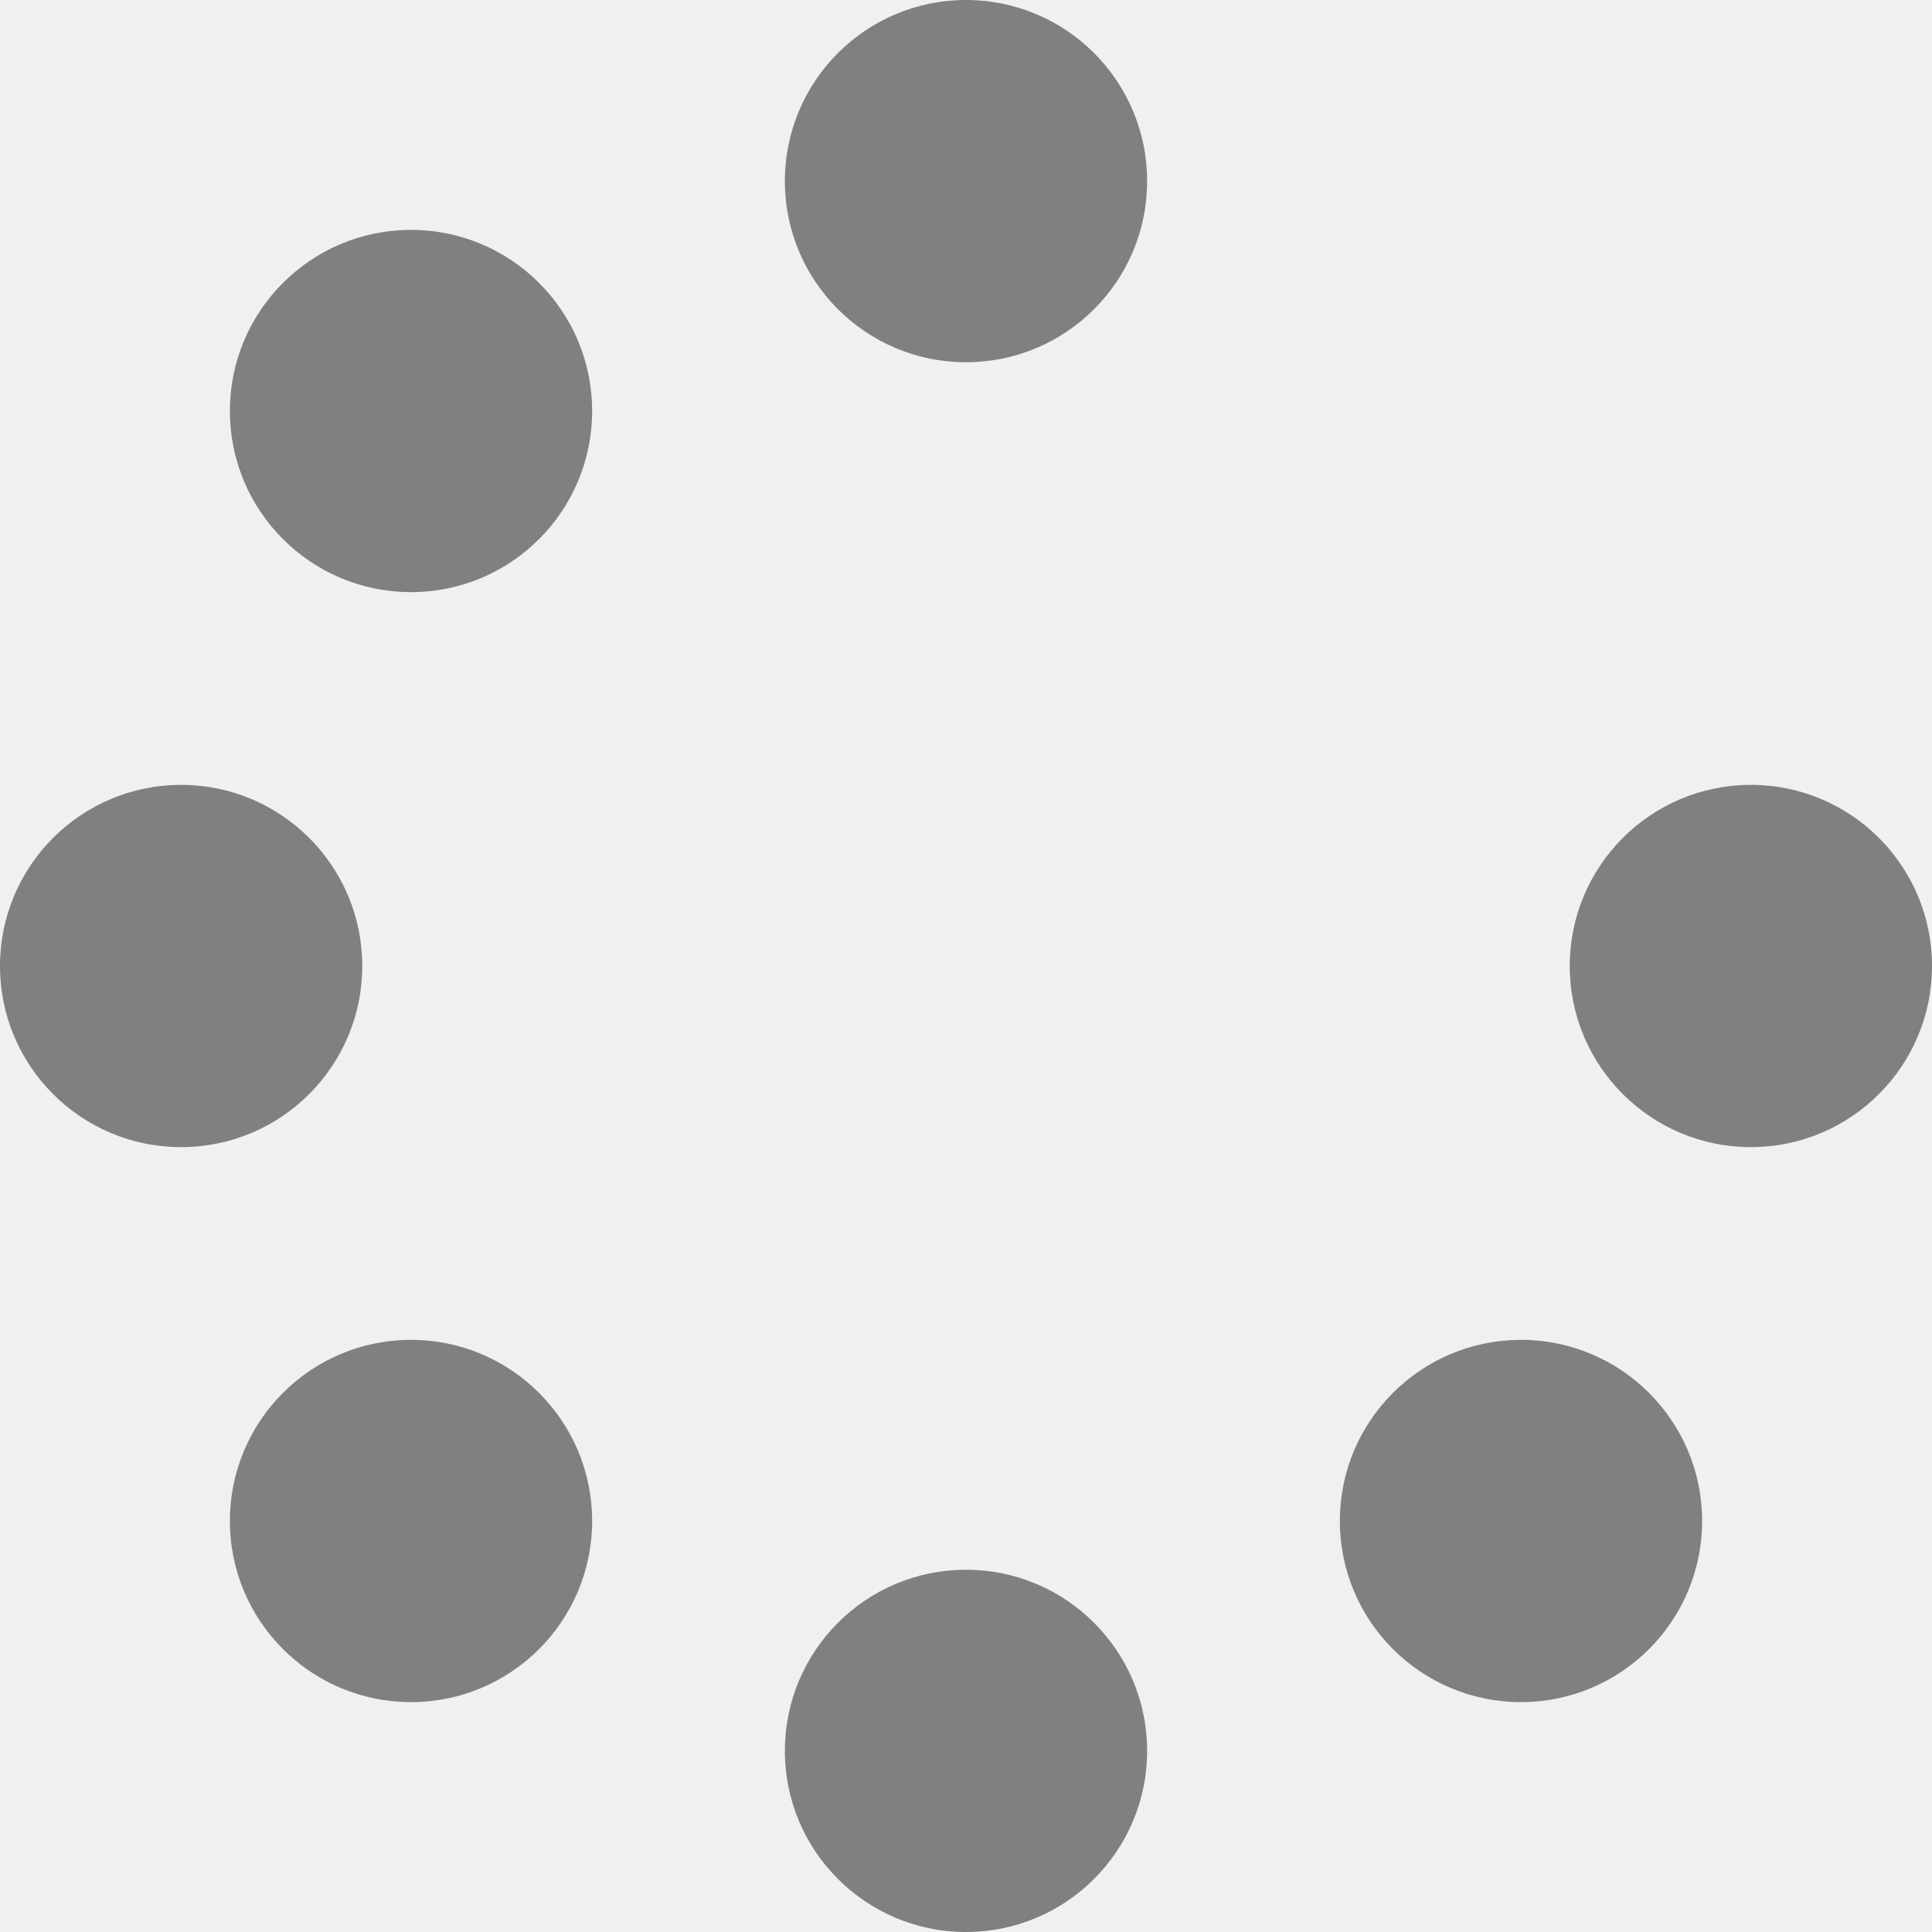
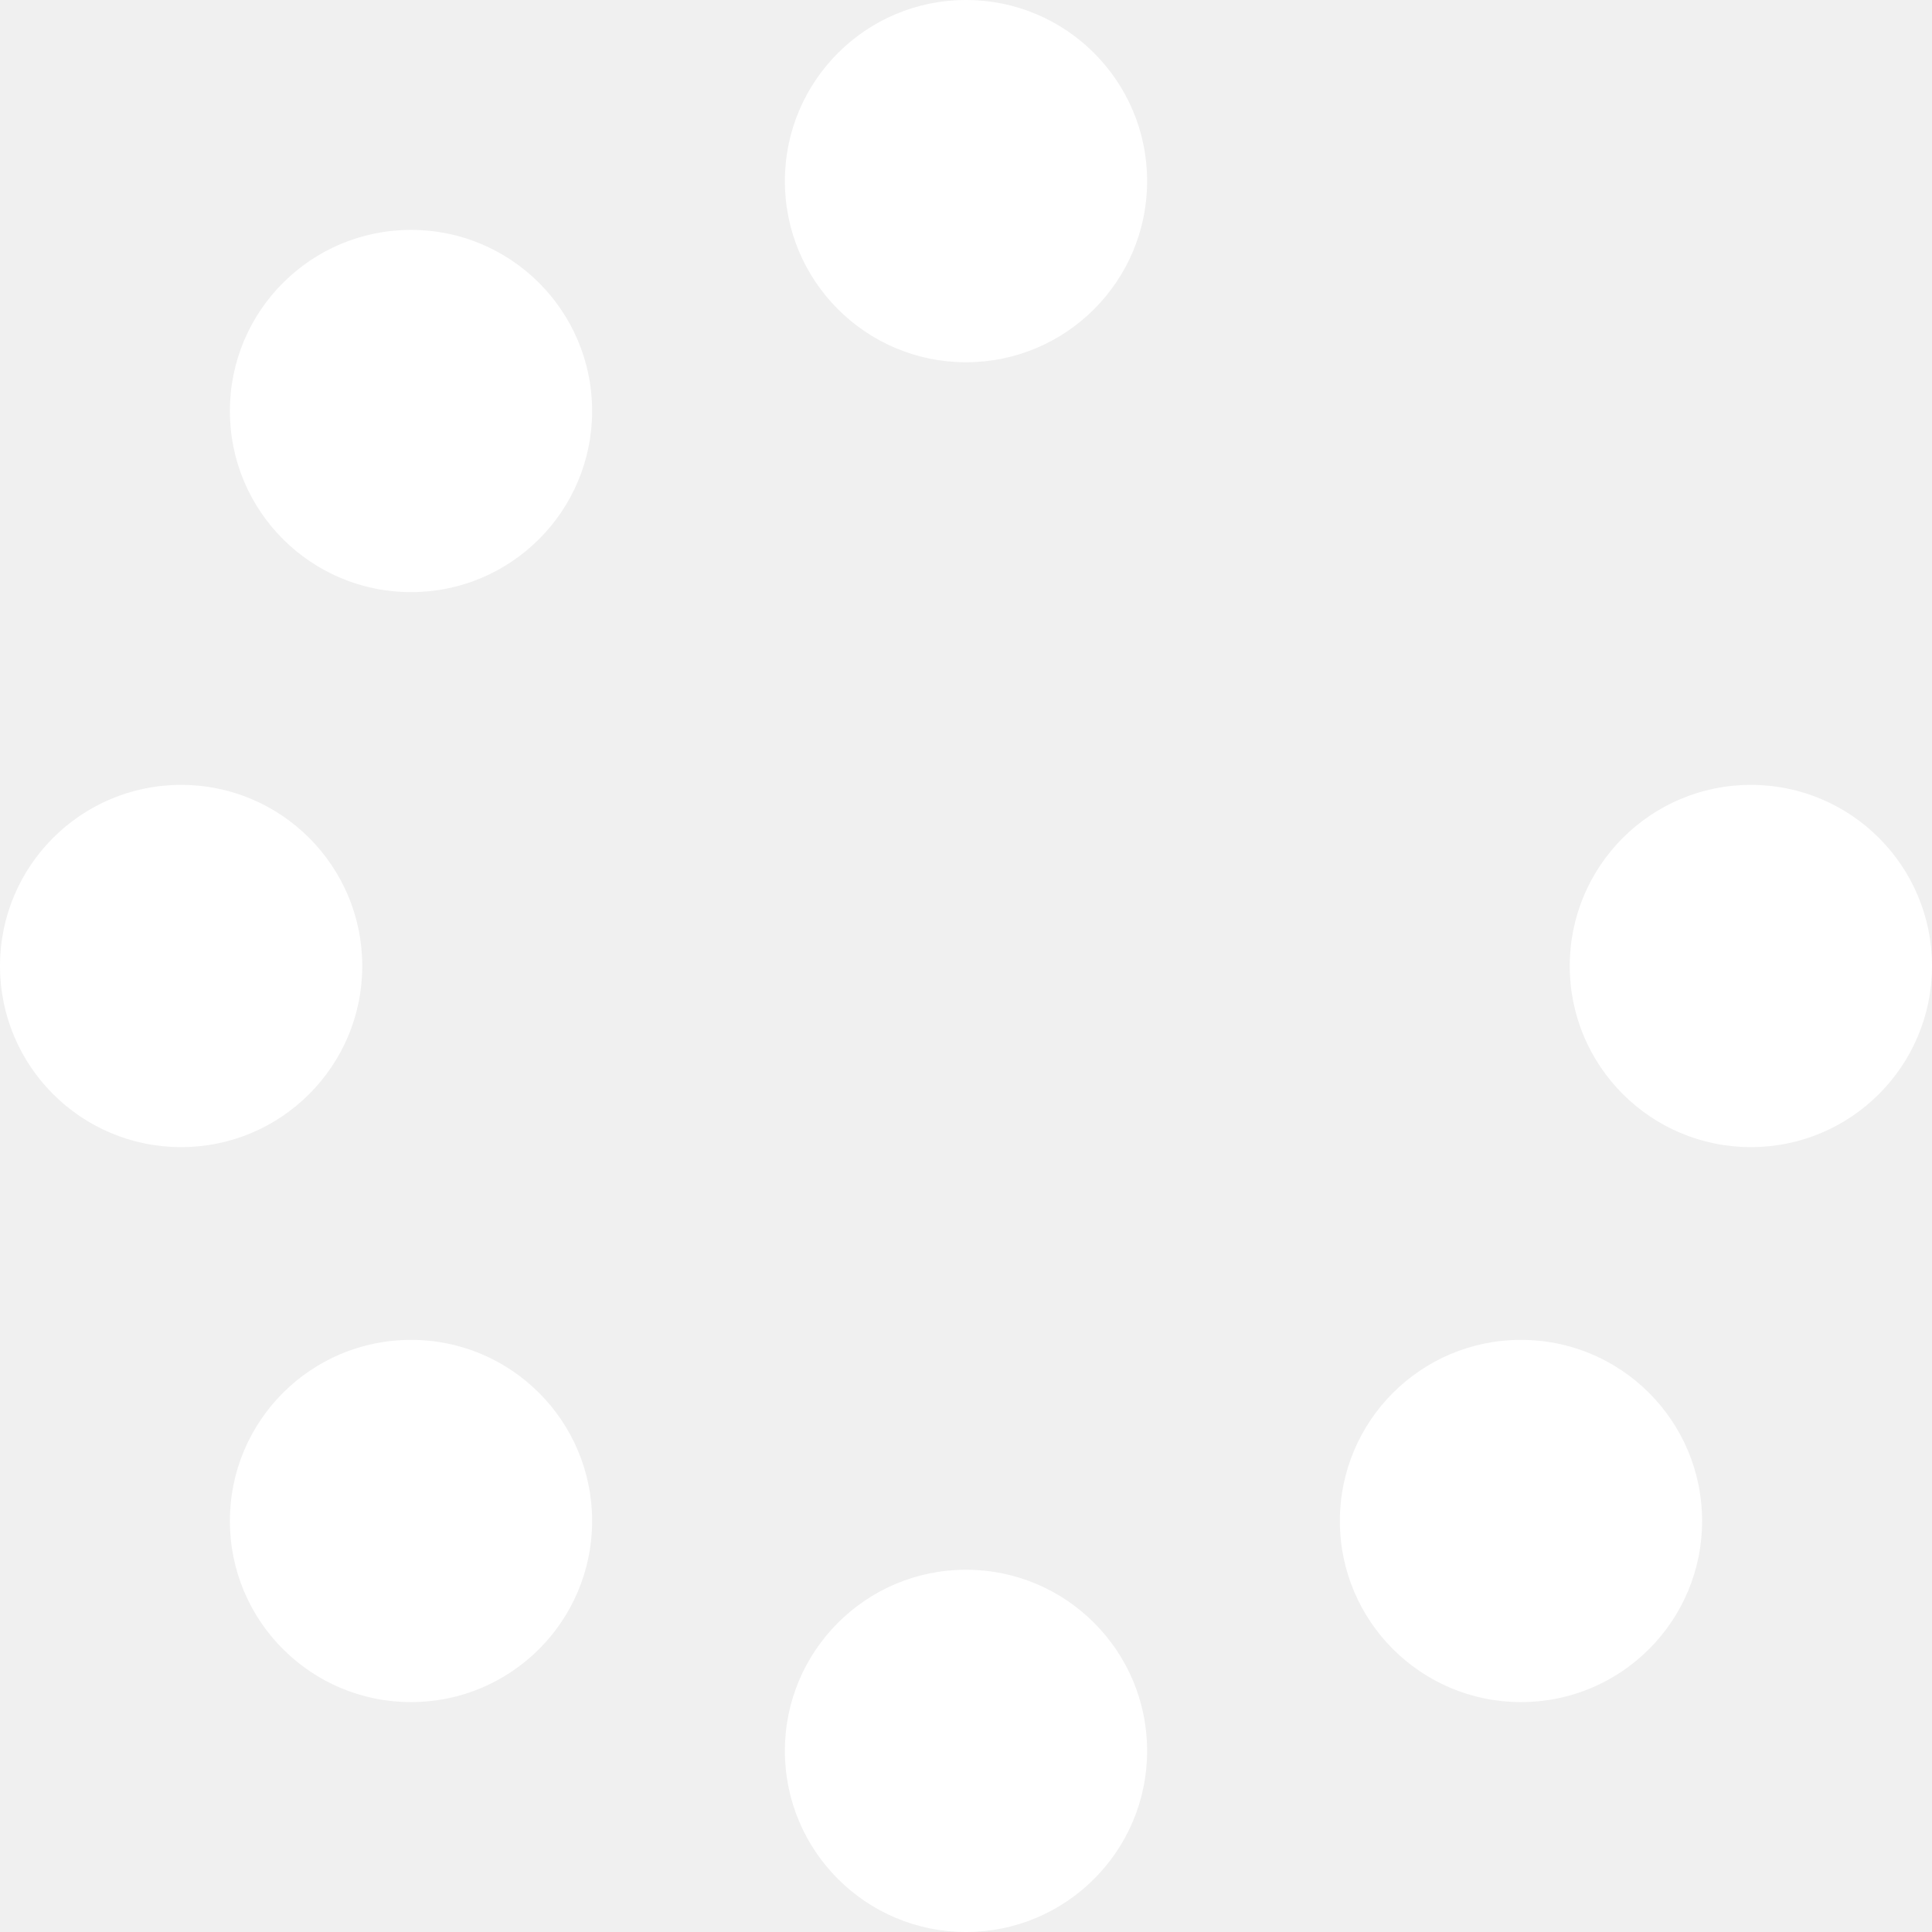
<svg xmlns="http://www.w3.org/2000/svg" aria-hidden="true" focusable="false" data-prefix="fas" data-icon="spinner" class="svg-inline--fa fa-spinner fa-w-16" role="img" viewBox="0 0 512 512">
-   <path fill="gray" d="M304 48c0 26.51-21.49 48-48 48s-48-21.49-48-48 21.49-48 48-48 48 21.49 48 48zm-48 368c-26.51 0-48 21.49-48 48s21.49 48 48 48 48-21.49 48-48-21.49-48-48-48zm208-208c-26.51 0-48 21.49-48 48s21.49 48 48 48 48-21.49 48-48-21.49-48-48-48zM96 256c0-26.51-21.49-48-48-48S0 229.49 0 256s21.49 48 48 48 48-21.49 48-48zm12.922 99.078c-26.51 0-48 21.49-48 48s21.49 48 48 48 48-21.49 48-48c0-26.509-21.491-48-48-48zm294.156 0c-26.51 0-48 21.49-48 48s21.49 48 48 48 48-21.49 48-48c0-26.509-21.49-48-48-48zM108.922 60.922c-26.51 0-48 21.49-48 48s21.49 48 48 48 48-21.49 48-48-21.491-48-48-48z" />
+   <path fill="white" d="M304 48c0 26.51-21.49 48-48 48s-48-21.49-48-48 21.49-48 48-48 48 21.49 48 48zm-48 368c-26.51 0-48 21.49-48 48s21.49 48 48 48 48-21.49 48-48-21.49-48-48-48zm208-208c-26.51 0-48 21.49-48 48s21.49 48 48 48 48-21.49 48-48-21.49-48-48-48zM96 256c0-26.51-21.49-48-48-48S0 229.49 0 256s21.49 48 48 48 48-21.49 48-48zm12.922 99.078c-26.51 0-48 21.49-48 48s21.49 48 48 48 48-21.49 48-48c0-26.509-21.491-48-48-48zm294.156 0c-26.51 0-48 21.49-48 48s21.49 48 48 48 48-21.49 48-48c0-26.509-21.49-48-48-48zM108.922 60.922c-26.51 0-48 21.49-48 48s21.49 48 48 48 48-21.49 48-48-21.491-48-48-48z" />
</svg>
